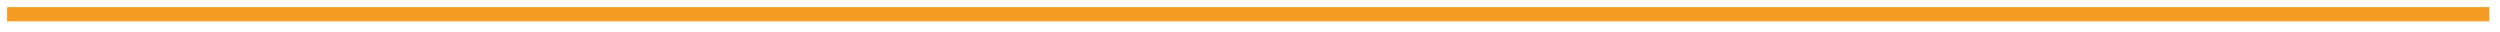
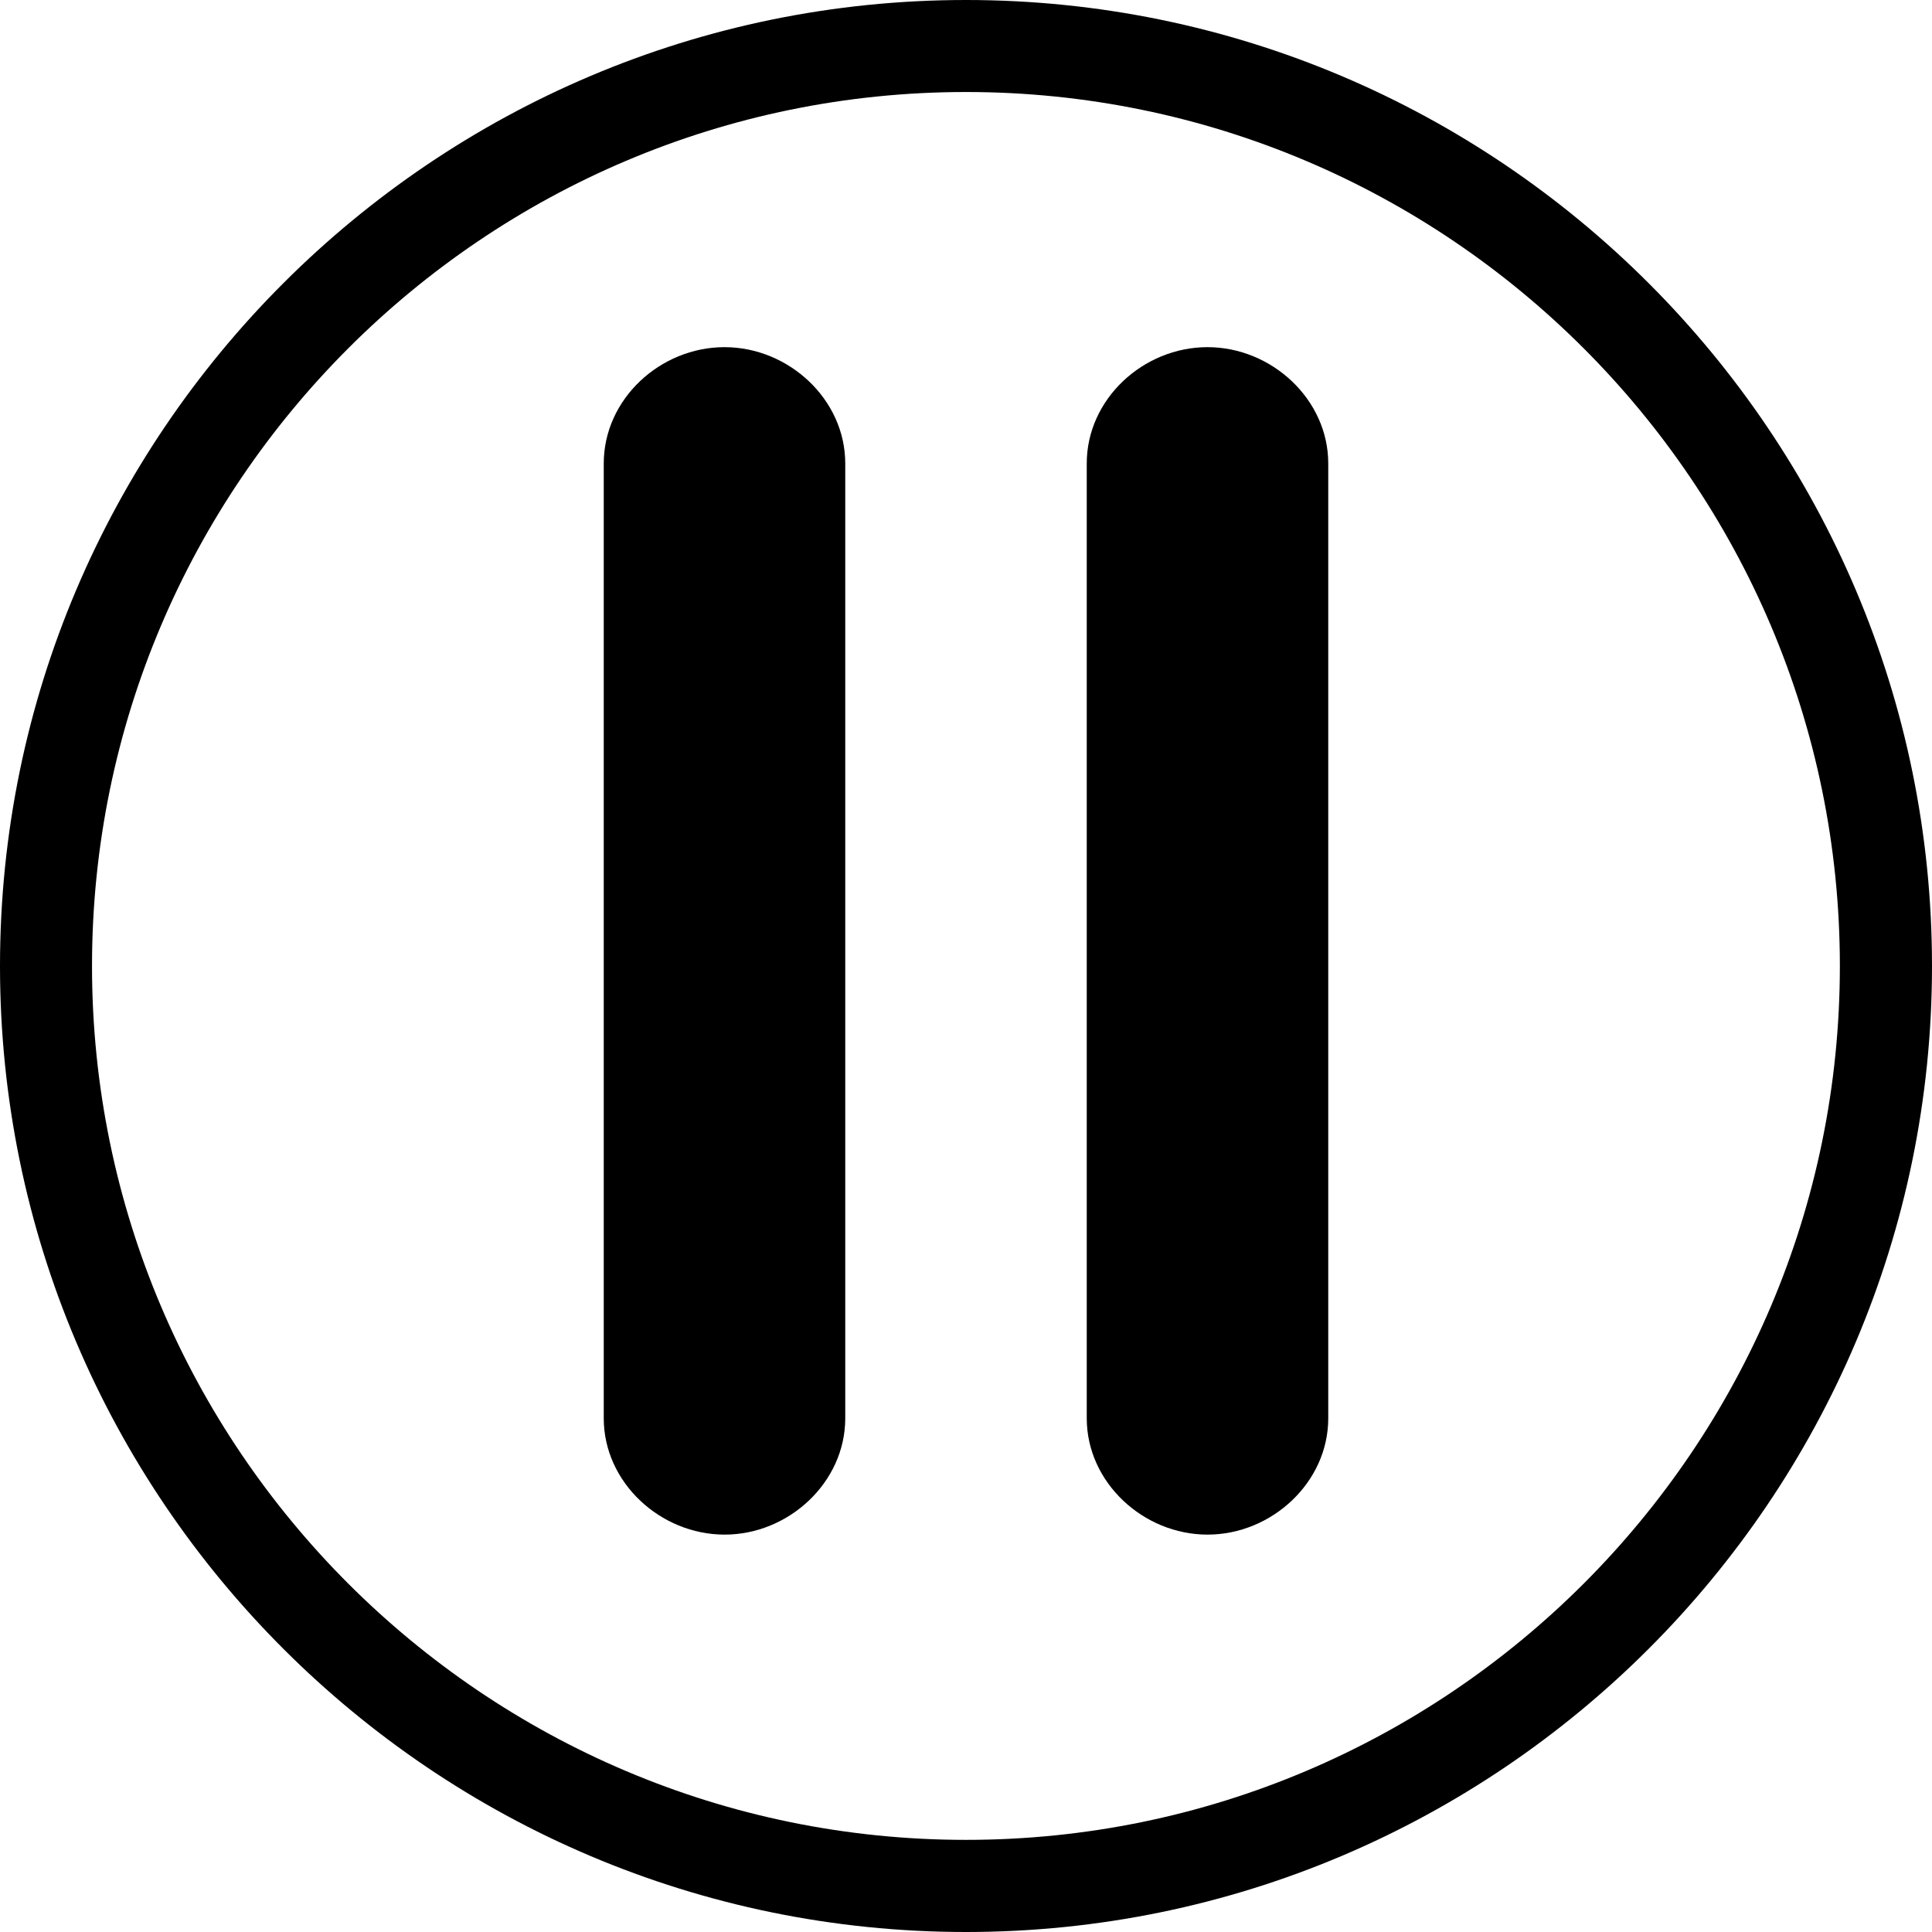
- <svg xmlns="http://www.w3.org/2000/svg" version="1.1" width="704px" height="9px">
-   <g transform="matrix(1 0 0 1 -909 -1326 )">
-     <path d="M 911 1330  L 1610 1330  " stroke-width="4" stroke="#f59a23" fill="none" />
-   </g>
+ <svg xmlns="http://www.w3.org/2000/svg" t="1572513909967" class="icon" viewBox="0 0 1024 1024" version="1.1" p-id="4863" width="64" height="64">
+   <path d="M512 1024c-282.304 0-512-229.696-512-512 0-282.304 229.696-512 512-512 282.304 0 512 229.696 512 512C1024 794.304 794.304 1024 512 1024L512 1024zM512 48.768C256.576 48.768 48.768 256.576 48.768 512c0 255.424 207.808 463.168 463.232 463.168 255.424 0 463.168-207.744 463.168-463.168C975.168 256.576 767.424 48.768 512 48.768L512 48.768zM512 48.768" p-id="4864" />
+   <path d="M384 184c33.984 0 64 27.648 64 61.632l0 506.112c0 33.984-30.016 61.632-63.936 61.632l0 0C350.016 813.376 320 785.728 320 751.744L320 245.632C320 211.584 349.888 184 384 184L384 184 384 184zM381.312 184" p-id="4865" />
+   <path d="M640 184c33.984 0 64 27.648 64 61.632l0 506.112c0 33.984-30.016 61.632-64 61.632l0 0c-33.984 0-64-27.648-64-61.632L576 245.632C576 211.584 605.888 184 640 184L640 184 640 184zM642.688 184" p-id="4866" />
</svg>
